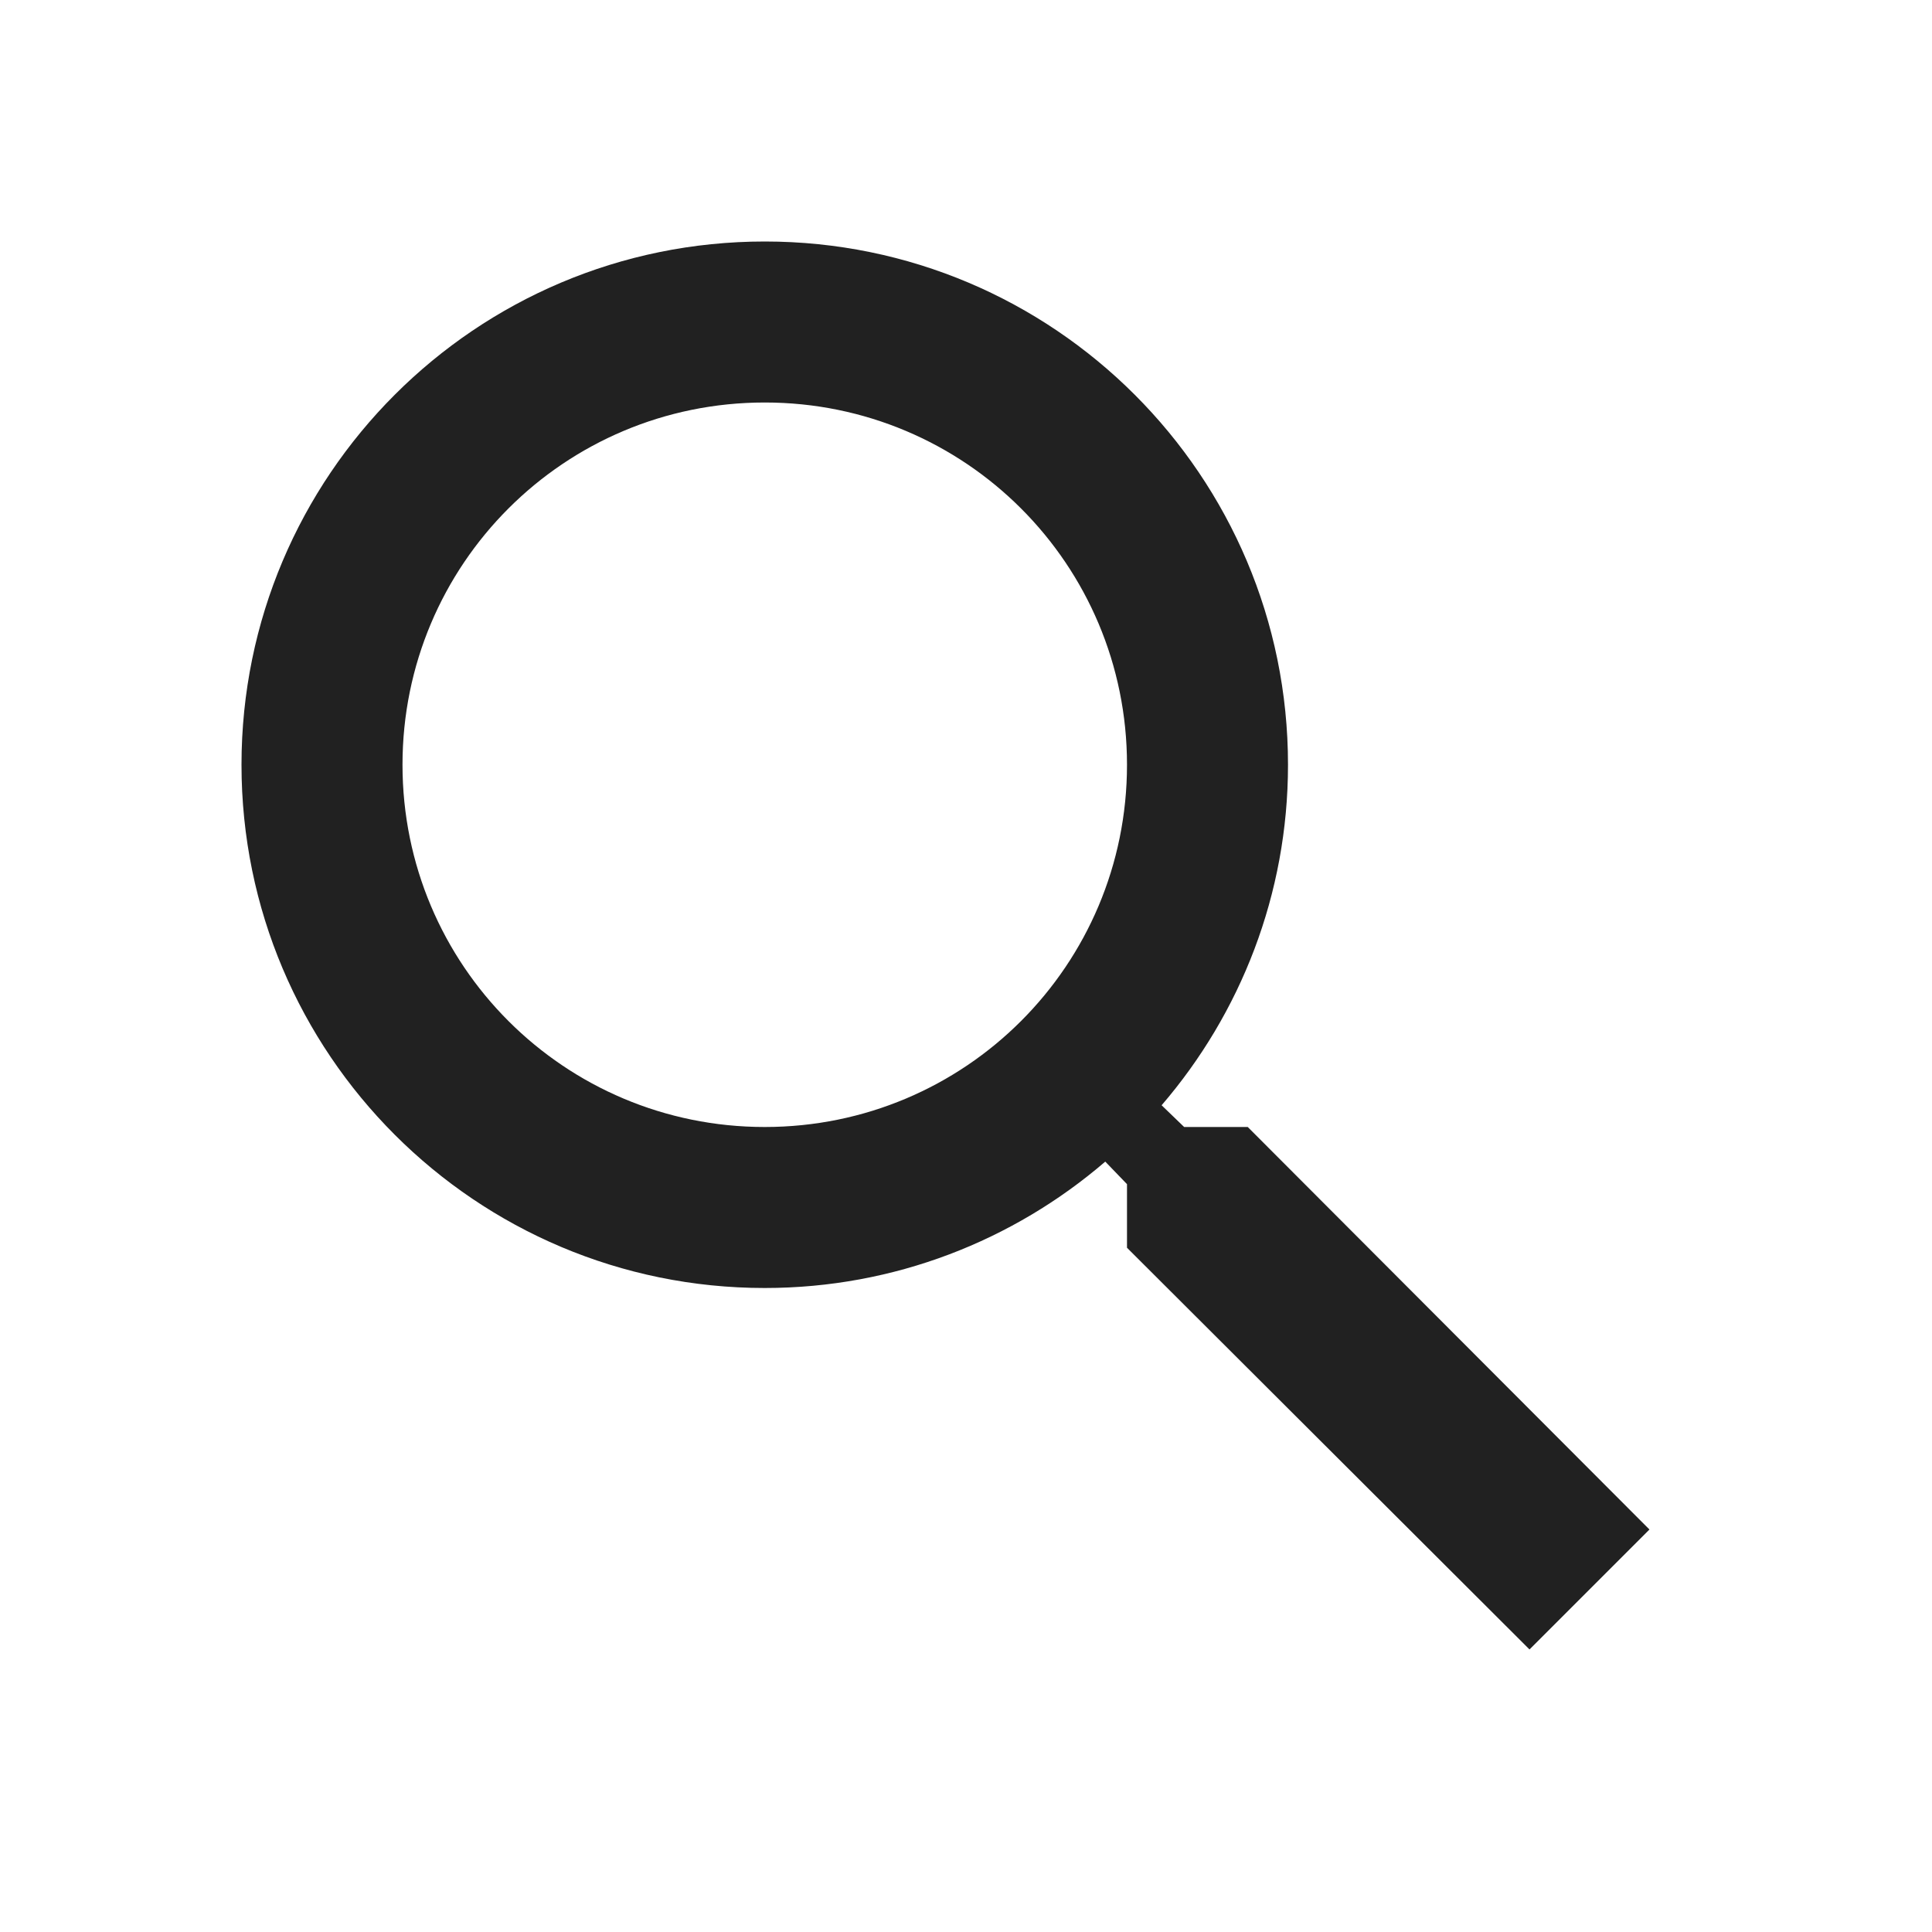
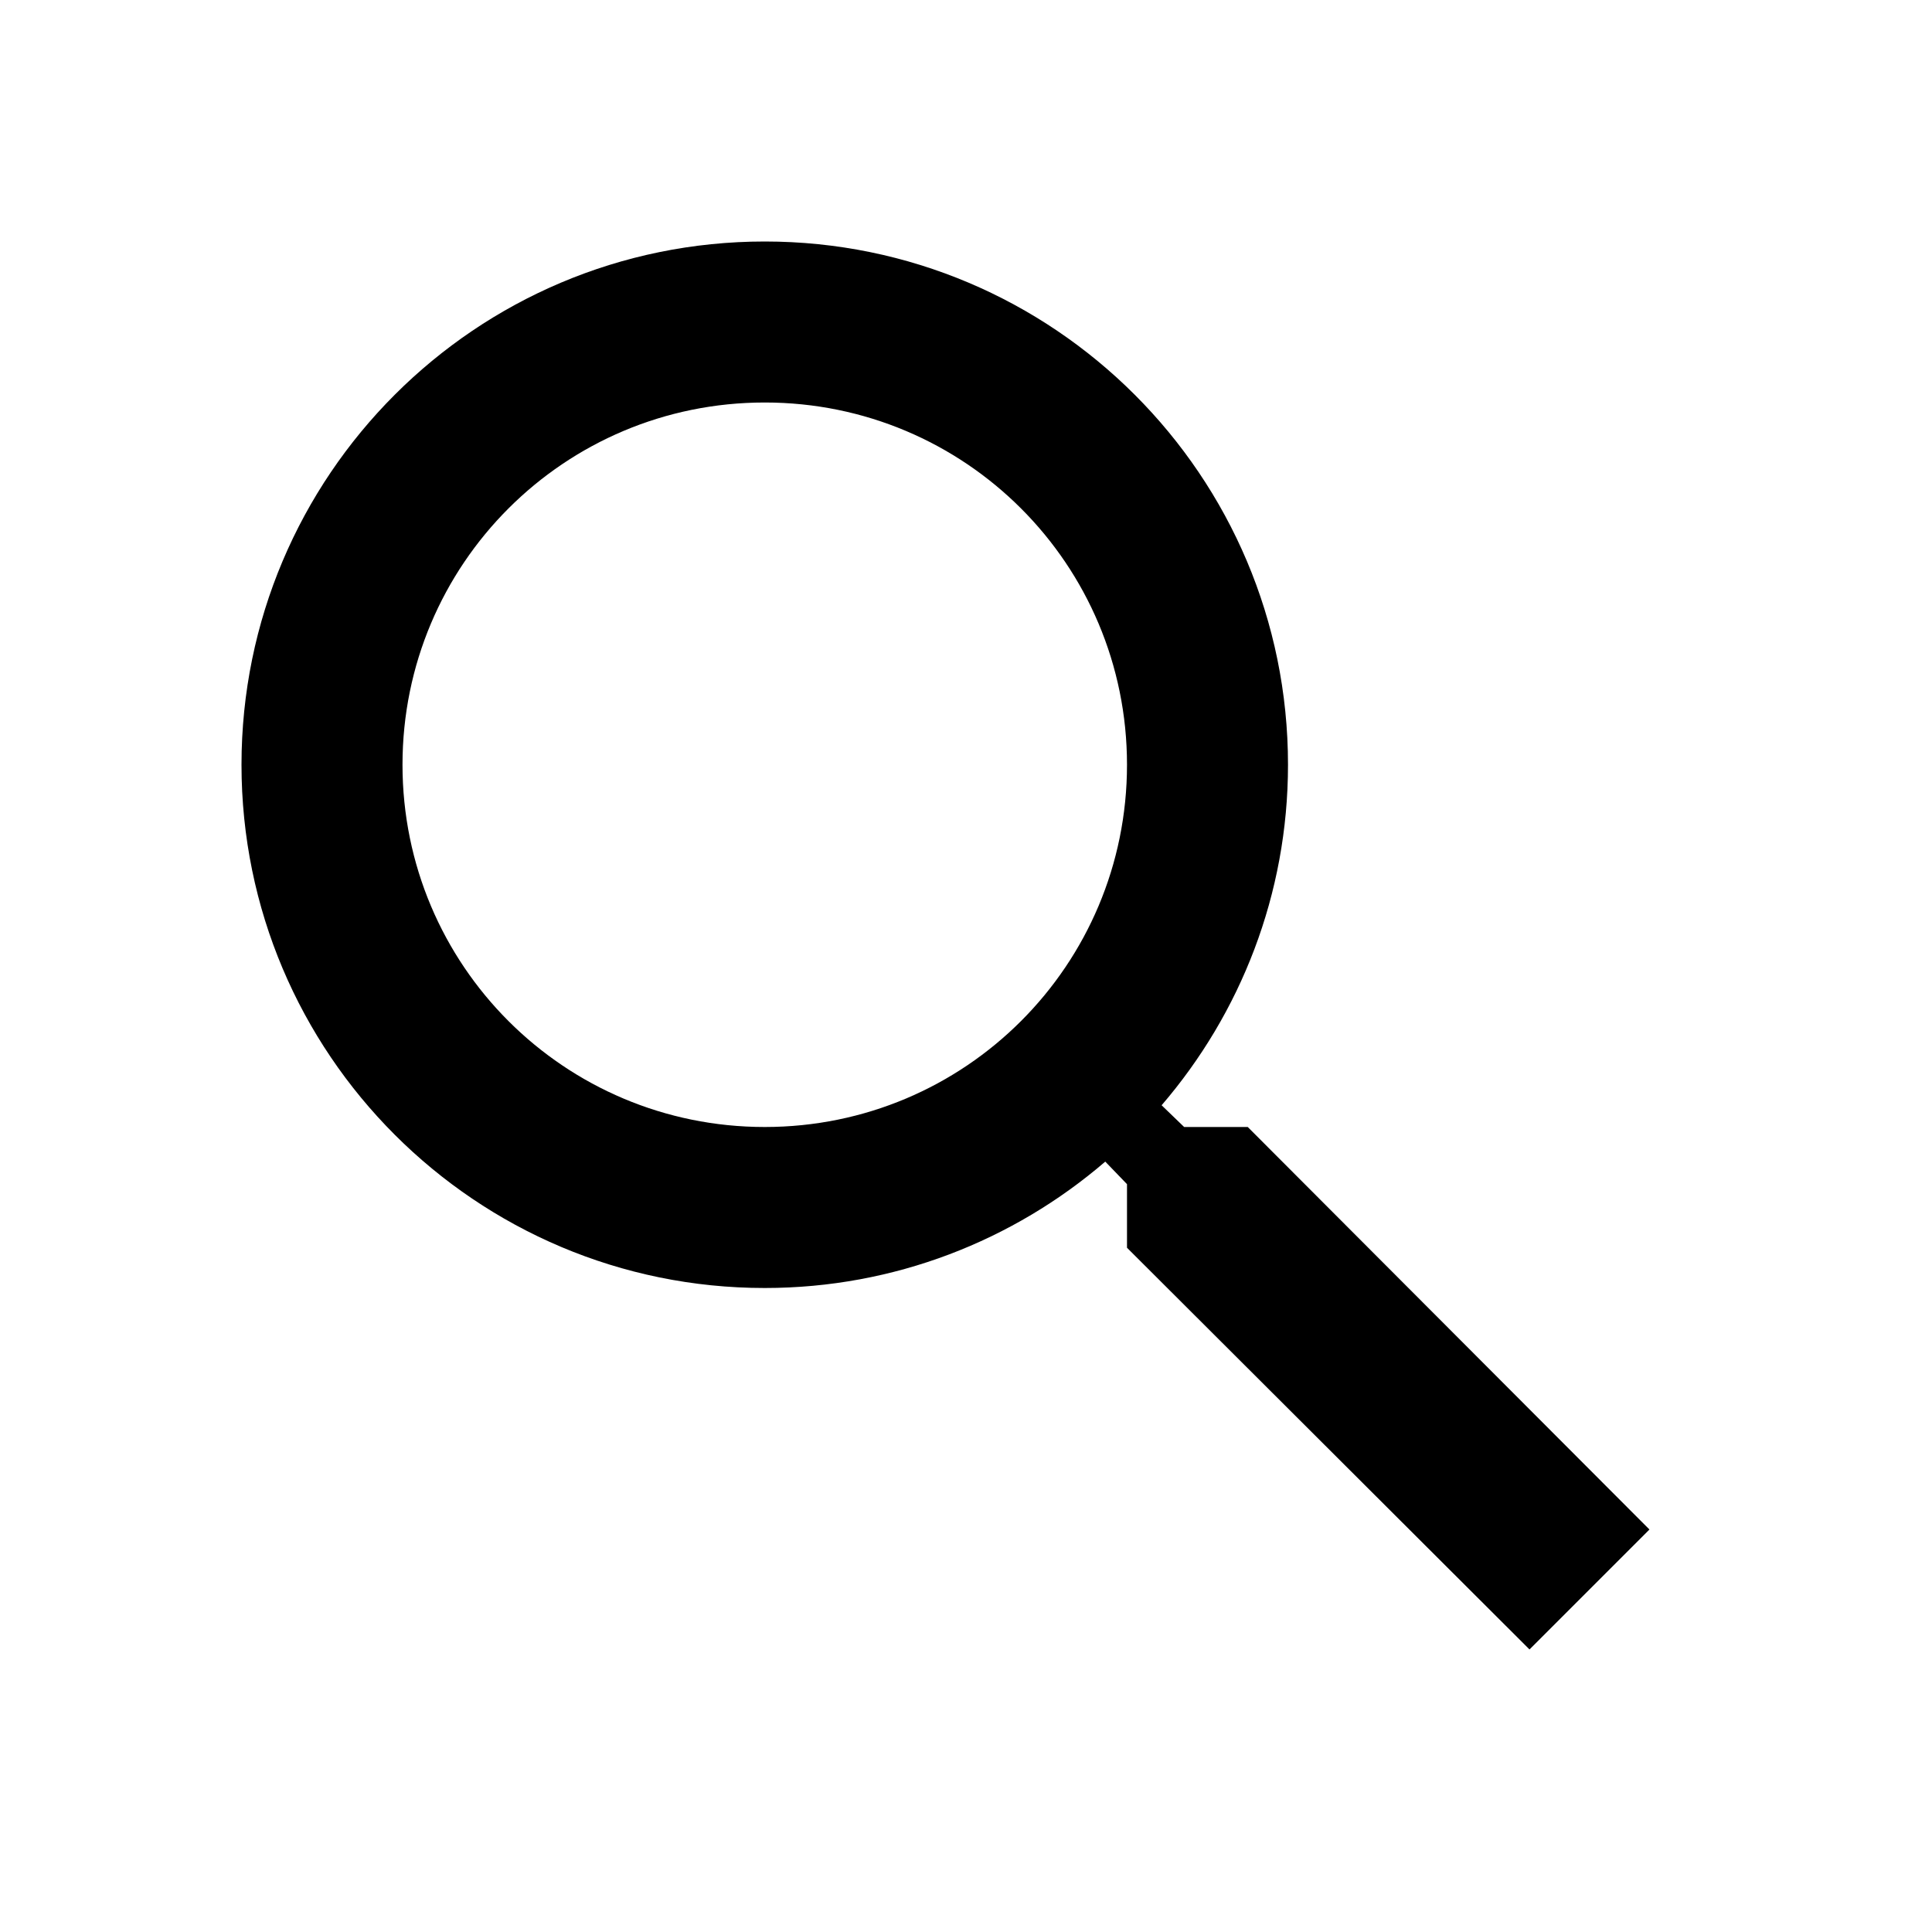
<svg xmlns="http://www.w3.org/2000/svg" width="24" height="24" viewBox="0 0 24 24" fill="none">
-   <path d="M15.5 14H14.71L14.43 13.73C15.41 12.59 16 11.11 16 9.5C16 5.91 13.09 3 9.5 3C5.91 3 3 5.91 3 9.5C3 13.09 5.91 16 9.5 16C11.11 16 12.59 15.41 13.73 14.43L14 14.71V15.5L19 20.49L20.49 19L15.5 14ZM9.5 14C7.01 14 5 11.99 5 9.5C5 7.01 7.01 5 9.5 5C11.99 5 14 7.01 14 9.5C14 11.99 11.99 14 9.5 14Z" fill="black" fill-opacity="0.87" />
+   <path d="M15.5 14H14.71L14.43 13.73C15.41 12.59 16 11.11 16 9.5C16 5.91 13.09 3 9.5 3C5.91 3 3 5.91 3 9.5C3 13.09 5.91 16 9.5 16C11.11 16 12.59 15.41 13.73 14.43L14 14.71V15.5L19 20.49L20.49 19L15.5 14ZM9.5 14C7.01 14 5 11.99 5 9.5C5 7.01 7.01 5 9.5 5C11.99 5 14 7.01 14 9.5C14 11.99 11.99 14 9.5 14Z" fill="currentColor" />
</svg>
